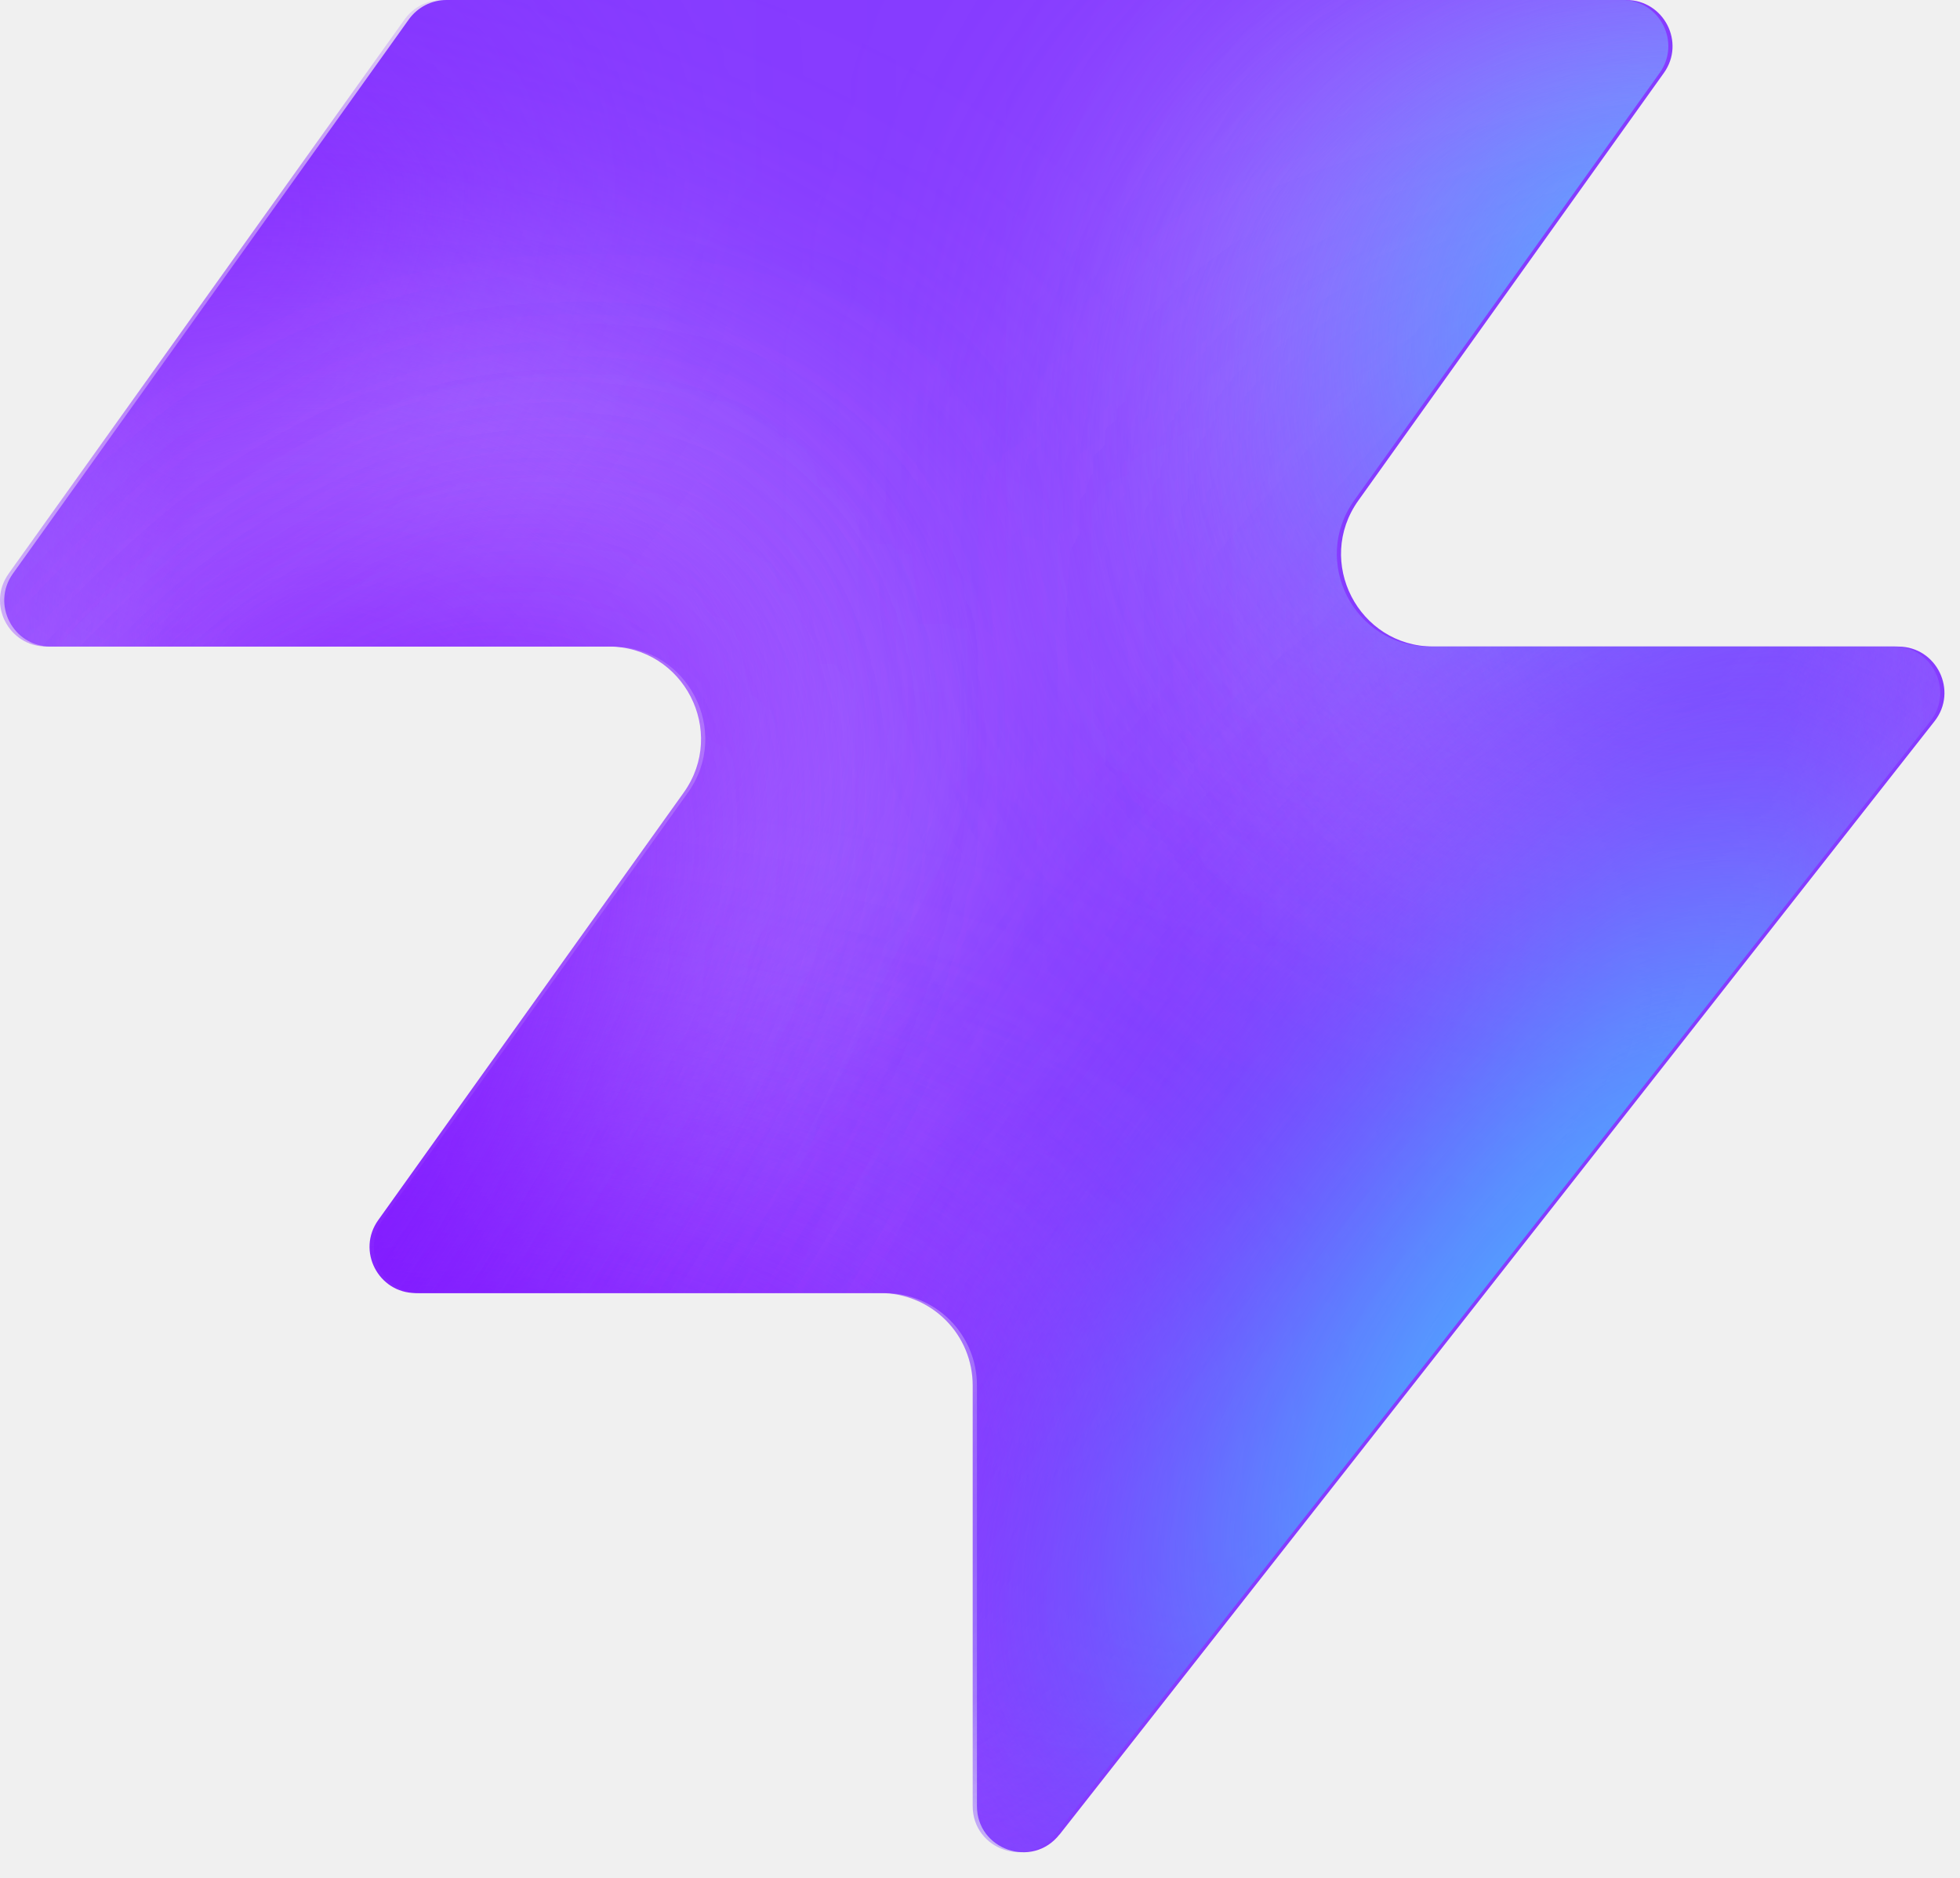
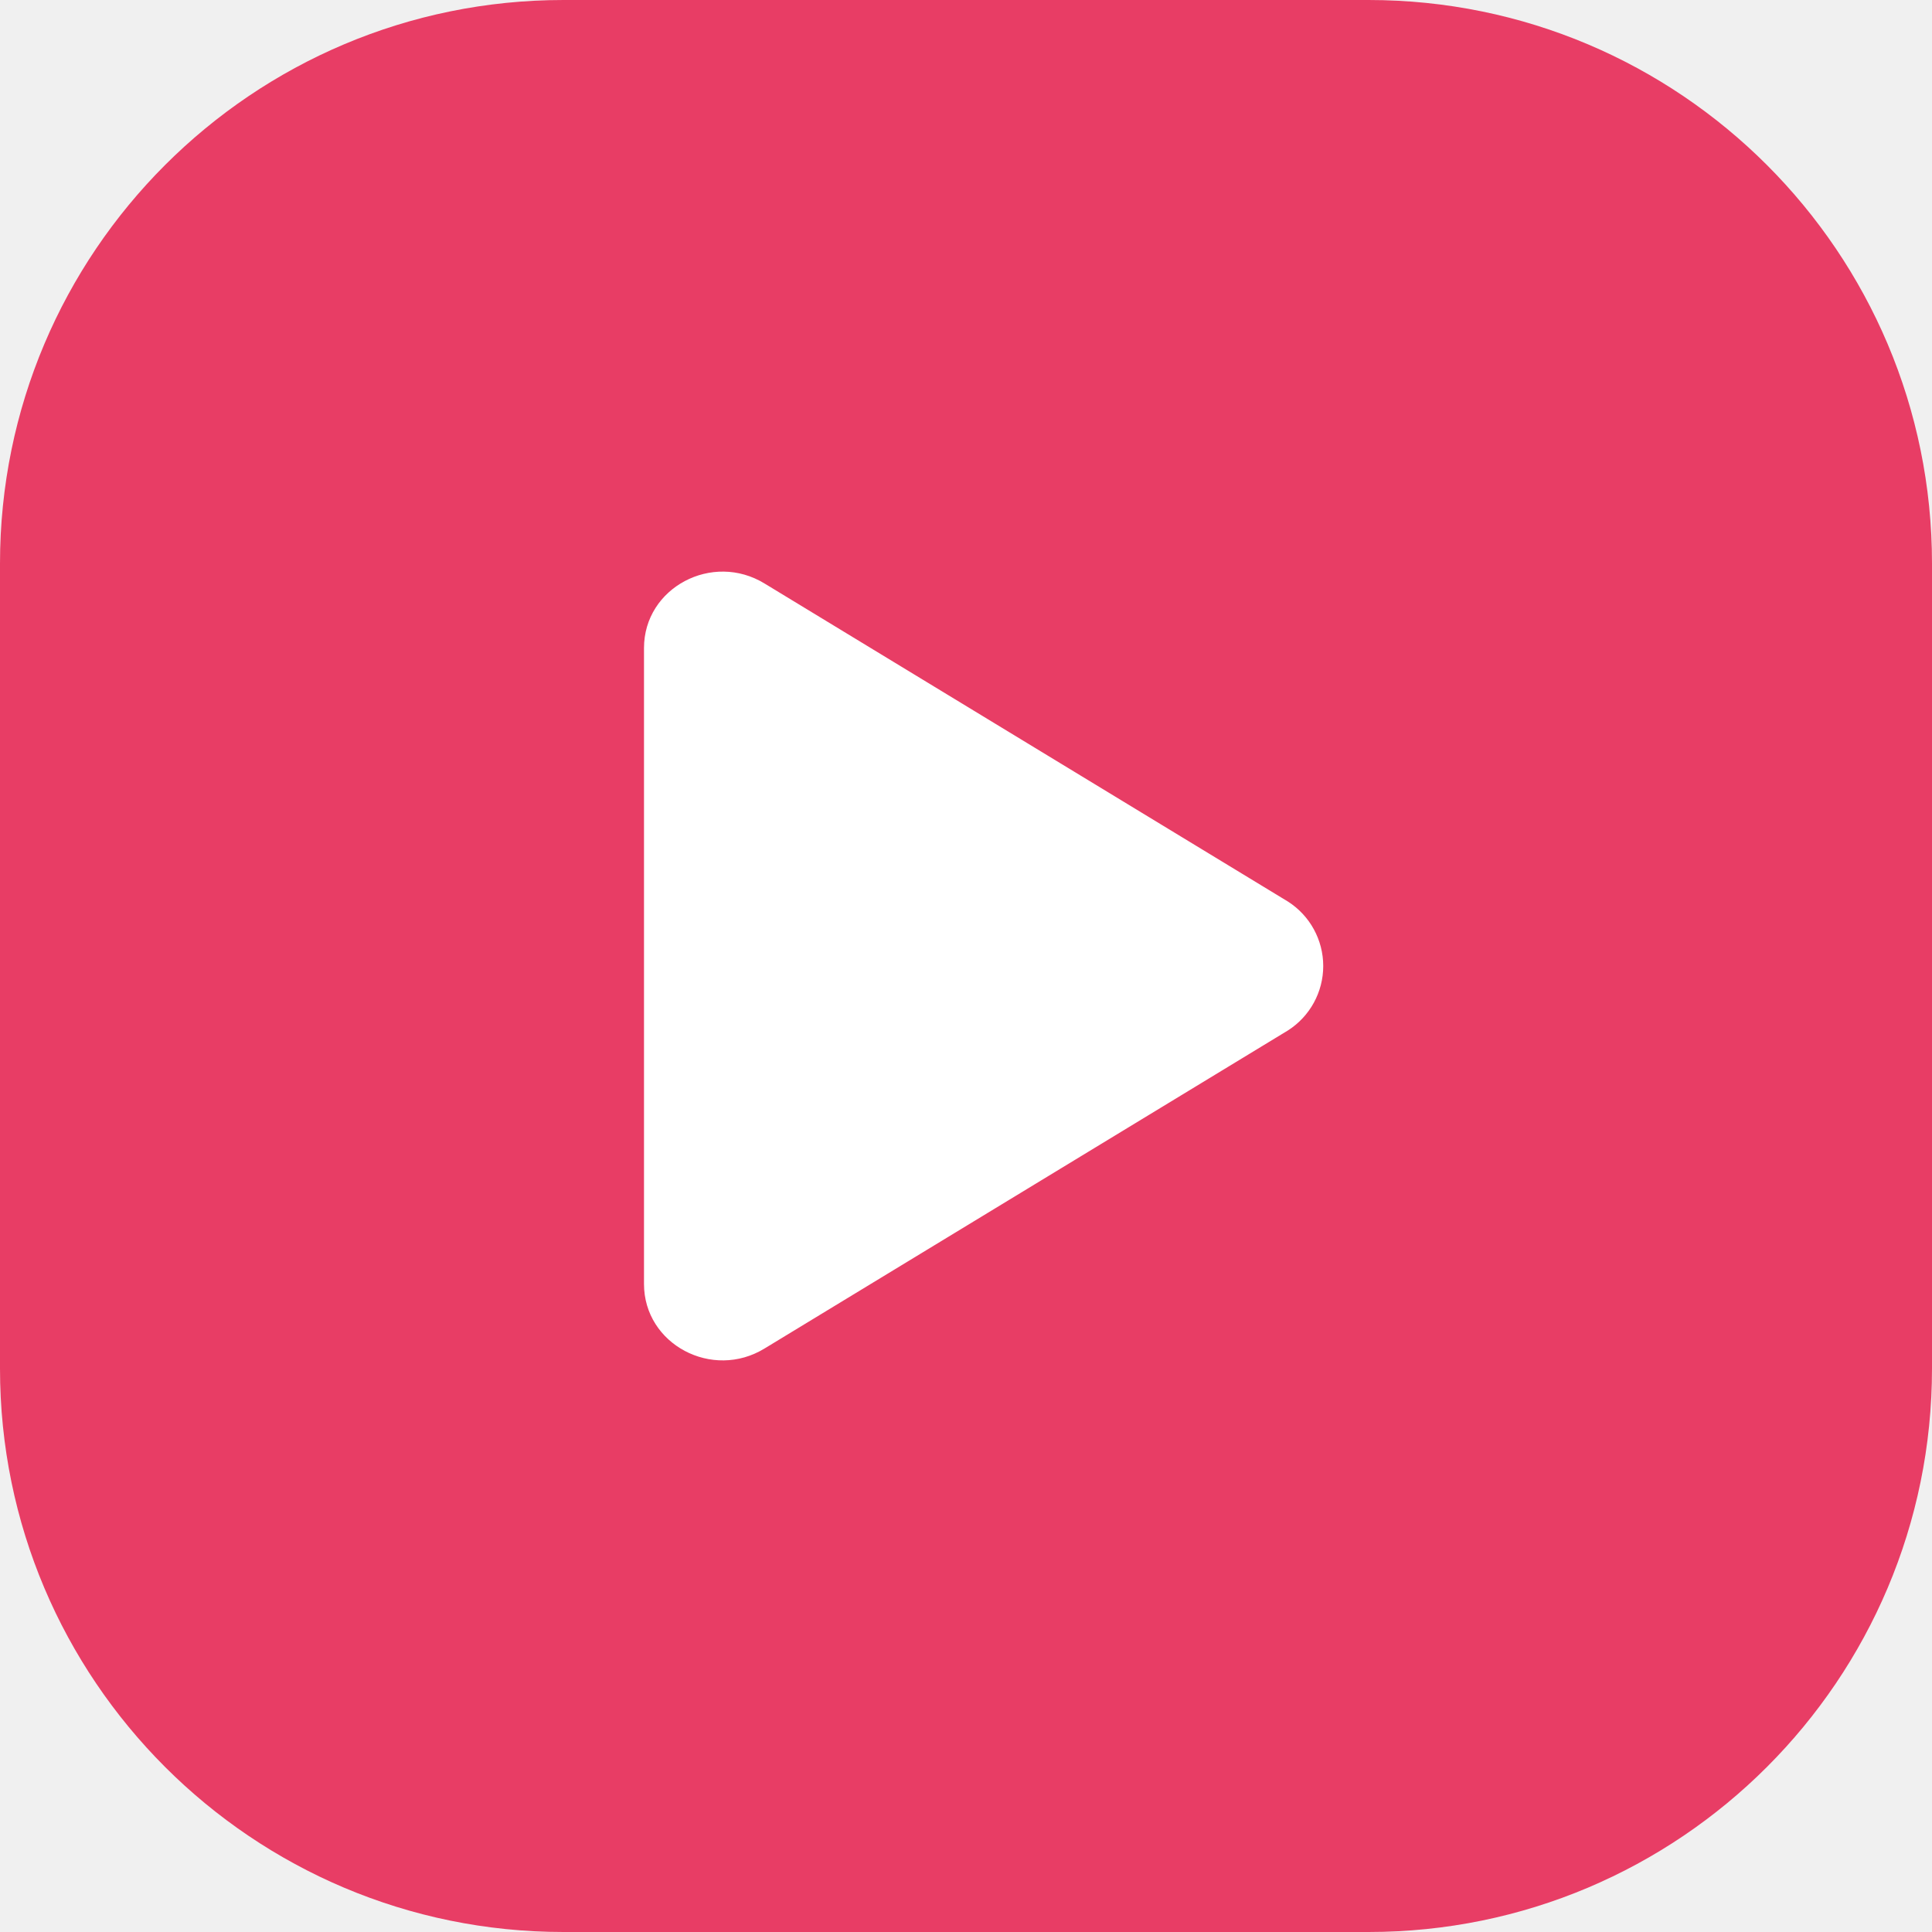
- <svg xmlns="http://www.w3.org/2000/svg" width="48" height="46" fill="none" viewBox="0 0 48 46">
-   <path fill="#863bff" d="M25.946 44.938c-.664.845-2.021.375-2.021-.698V33.937a2.26 2.26 0 0 0-2.262-2.262H10.287c-.92 0-1.456-1.04-.92-1.788l7.48-10.471c1.07-1.497 0-3.578-1.842-3.578H1.237c-.92 0-1.456-1.04-.92-1.788L10.013.474c.214-.297.556-.474.92-.474h28.894c.92 0 1.456 1.04.92 1.788l-7.48 10.471c-1.07 1.498 0 3.579 1.842 3.579h11.377c.943 0 1.473 1.088.89 1.83L25.947 44.94z" style="fill:#863bff;fill:color(display-p3 .525 .23 1);fill-opacity:1" />
-   <mask id="a" width="48" height="46" x="0" y="0" maskUnits="userSpaceOnUse" style="mask-type:alpha">
-     <path fill="#000" d="M25.842 44.938c-.664.844-2.021.375-2.021-.698V33.937a2.26 2.26 0 0 0-2.262-2.262H10.183c-.92 0-1.456-1.04-.92-1.788l7.48-10.471c1.07-1.498 0-3.579-1.842-3.579H1.133c-.92 0-1.456-1.04-.92-1.787L9.91.473c.214-.297.556-.474.92-.474h28.894c.92 0 1.456 1.04.92 1.788l-7.48 10.471c-1.07 1.498 0 3.578 1.842 3.578h11.377c.943 0 1.473 1.088.89 1.832L25.843 44.94z" style="fill:#000;fill-opacity:1" />
-   </mask>
-   <g mask="url(#a)">
-     <g filter="url(#b)">
-       <ellipse cx="5.508" cy="14.704" fill="#ede6ff" rx="5.508" ry="14.704" style="fill:#ede6ff;fill:color(display-p3 .927 .903 1);fill-opacity:1" transform="matrix(.00324 1 1 -.00324 -4.47 31.516)" />
-     </g>
-     <g filter="url(#c)">
-       <ellipse cx="10.399" cy="29.851" fill="#ede6ff" rx="10.399" ry="29.851" style="fill:#ede6ff;fill:color(display-p3 .927 .903 1);fill-opacity:1" transform="matrix(.00324 1 1 -.00324 -39.328 7.883)" />
-     </g>
-     <g filter="url(#d)">
-       <ellipse cx="5.508" cy="30.487" fill="#7e14ff" rx="5.508" ry="30.487" style="fill:#7e14ff;fill:color(display-p3 .492 .077 1);fill-opacity:1" transform="rotate(89.814 -25.913 -14.639)scale(1 -1)" />
-     </g>
-     <g filter="url(#e)">
-       <ellipse cx="5.508" cy="30.599" fill="#7e14ff" rx="5.508" ry="30.599" style="fill:#7e14ff;fill:color(display-p3 .492 .077 1);fill-opacity:1" transform="rotate(89.814 -32.644 -3.334)scale(1 -1)" />
-     </g>
-     <g filter="url(#f)">
-       <ellipse cx="5.508" cy="30.599" fill="#7e14ff" rx="5.508" ry="30.599" style="fill:#7e14ff;fill:color(display-p3 .492 .077 1);fill-opacity:1" transform="matrix(.00324 1 1 -.00324 -34.34 30.47)" />
-     </g>
-     <g filter="url(#g)">
-       <ellipse cx="14.072" cy="22.078" fill="#ede6ff" rx="14.072" ry="22.078" style="fill:#ede6ff;fill:color(display-p3 .927 .903 1);fill-opacity:1" transform="rotate(93.35 24.506 48.493)scale(-1 1)" />
-     </g>
-     <g filter="url(#h)">
-       <ellipse cx="3.47" cy="21.501" fill="#7e14ff" rx="3.47" ry="21.501" style="fill:#7e14ff;fill:color(display-p3 .492 .077 1);fill-opacity:1" transform="rotate(89.009 28.708 47.59)scale(-1 1)" />
-     </g>
-     <g filter="url(#i)">
-       <ellipse cx="3.47" cy="21.501" fill="#7e14ff" rx="3.47" ry="21.501" style="fill:#7e14ff;fill:color(display-p3 .492 .077 1);fill-opacity:1" transform="rotate(89.009 28.708 47.59)scale(-1 1)" />
-     </g>
-     <g filter="url(#j)">
-       <ellipse cx=".387" cy="8.972" fill="#7e14ff" rx="4.407" ry="29.108" style="fill:#7e14ff;fill:color(display-p3 .492 .077 1);fill-opacity:1" transform="rotate(39.51 .387 8.972)" />
-     </g>
-     <g filter="url(#k)">
-       <ellipse cx="47.523" cy="-6.092" fill="#7e14ff" rx="4.407" ry="29.108" style="fill:#7e14ff;fill:color(display-p3 .492 .077 1);fill-opacity:1" transform="rotate(37.892 47.523 -6.092)" />
-     </g>
-     <g filter="url(#l)">
-       <ellipse cx="41.412" cy="6.333" fill="#47bfff" rx="5.971" ry="9.665" style="fill:#47bfff;fill:color(display-p3 .28 .748 1);fill-opacity:1" transform="rotate(37.892 41.412 6.333)" />
-     </g>
-     <g filter="url(#m)">
-       <ellipse cx="-1.879" cy="38.332" fill="#7e14ff" rx="4.407" ry="29.108" style="fill:#7e14ff;fill:color(display-p3 .492 .077 1);fill-opacity:1" transform="rotate(37.892 -1.88 38.332)" />
-     </g>
-     <g filter="url(#n)">
-       <ellipse cx="-1.879" cy="38.332" fill="#7e14ff" rx="4.407" ry="29.108" style="fill:#7e14ff;fill:color(display-p3 .492 .077 1);fill-opacity:1" transform="rotate(37.892 -1.88 38.332)" />
-     </g>
-     <g filter="url(#o)">
-       <ellipse cx="35.651" cy="29.907" fill="#7e14ff" rx="4.407" ry="29.108" style="fill:#7e14ff;fill:color(display-p3 .492 .077 1);fill-opacity:1" transform="rotate(37.892 35.651 29.907)" />
-     </g>
-     <g filter="url(#p)">
-       <ellipse cx="38.418" cy="32.4" fill="#47bfff" rx="5.971" ry="15.297" style="fill:#47bfff;fill:color(display-p3 .28 .748 1);fill-opacity:1" transform="rotate(37.892 38.418 32.4)" />
-     </g>
-   </g>
-   <defs>
-     <filter id="b" width="60.045" height="41.654" x="-19.77" y="16.149" color-interpolation-filters="sRGB" filterUnits="userSpaceOnUse">
-       <feFlood flood-opacity="0" result="BackgroundImageFix" />
-       <feBlend in="SourceGraphic" in2="BackgroundImageFix" result="shape" />
-       <feGaussianBlur result="effect1_foregroundBlur_2002_17158" stdDeviation="7.659" />
-     </filter>
-     <filter id="c" width="90.34" height="51.437" x="-54.613" y="-7.533" color-interpolation-filters="sRGB" filterUnits="userSpaceOnUse">
-       <feFlood flood-opacity="0" result="BackgroundImageFix" />
-       <feBlend in="SourceGraphic" in2="BackgroundImageFix" result="shape" />
-       <feGaussianBlur result="effect1_foregroundBlur_2002_17158" stdDeviation="7.659" />
-     </filter>
-     <filter id="d" width="79.355" height="29.4" x="-49.64" y="2.03" color-interpolation-filters="sRGB" filterUnits="userSpaceOnUse">
-       <feFlood flood-opacity="0" result="BackgroundImageFix" />
-       <feBlend in="SourceGraphic" in2="BackgroundImageFix" result="shape" />
-       <feGaussianBlur result="effect1_foregroundBlur_2002_17158" stdDeviation="4.596" />
-     </filter>
-     <filter id="e" width="79.579" height="29.4" x="-45.045" y="20.029" color-interpolation-filters="sRGB" filterUnits="userSpaceOnUse">
-       <feFlood flood-opacity="0" result="BackgroundImageFix" />
-       <feBlend in="SourceGraphic" in2="BackgroundImageFix" result="shape" />
-       <feGaussianBlur result="effect1_foregroundBlur_2002_17158" stdDeviation="4.596" />
-     </filter>
-     <filter id="f" width="79.579" height="29.4" x="-43.513" y="21.178" color-interpolation-filters="sRGB" filterUnits="userSpaceOnUse">
-       <feFlood flood-opacity="0" result="BackgroundImageFix" />
-       <feBlend in="SourceGraphic" in2="BackgroundImageFix" result="shape" />
-       <feGaussianBlur result="effect1_foregroundBlur_2002_17158" stdDeviation="4.596" />
-     </filter>
-     <filter id="g" width="74.749" height="58.852" x="15.756" y="-17.901" color-interpolation-filters="sRGB" filterUnits="userSpaceOnUse">
-       <feFlood flood-opacity="0" result="BackgroundImageFix" />
-       <feBlend in="SourceGraphic" in2="BackgroundImageFix" result="shape" />
-       <feGaussianBlur result="effect1_foregroundBlur_2002_17158" stdDeviation="7.659" />
-     </filter>
-     <filter id="h" width="61.377" height="25.362" x="23.548" y="2.284" color-interpolation-filters="sRGB" filterUnits="userSpaceOnUse">
-       <feFlood flood-opacity="0" result="BackgroundImageFix" />
-       <feBlend in="SourceGraphic" in2="BackgroundImageFix" result="shape" />
-       <feGaussianBlur result="effect1_foregroundBlur_2002_17158" stdDeviation="4.596" />
-     </filter>
-     <filter id="i" width="61.377" height="25.362" x="23.548" y="2.284" color-interpolation-filters="sRGB" filterUnits="userSpaceOnUse">
-       <feFlood flood-opacity="0" result="BackgroundImageFix" />
-       <feBlend in="SourceGraphic" in2="BackgroundImageFix" result="shape" />
-       <feGaussianBlur result="effect1_foregroundBlur_2002_17158" stdDeviation="4.596" />
-     </filter>
-     <filter id="j" width="56.045" height="63.649" x="-27.636" y="-22.853" color-interpolation-filters="sRGB" filterUnits="userSpaceOnUse">
-       <feFlood flood-opacity="0" result="BackgroundImageFix" />
-       <feBlend in="SourceGraphic" in2="BackgroundImageFix" result="shape" />
-       <feGaussianBlur result="effect1_foregroundBlur_2002_17158" stdDeviation="4.596" />
-     </filter>
-     <filter id="k" width="54.814" height="64.646" x="20.116" y="-38.415" color-interpolation-filters="sRGB" filterUnits="userSpaceOnUse">
-       <feFlood flood-opacity="0" result="BackgroundImageFix" />
-       <feBlend in="SourceGraphic" in2="BackgroundImageFix" result="shape" />
-       <feGaussianBlur result="effect1_foregroundBlur_2002_17158" stdDeviation="4.596" />
-     </filter>
-     <filter id="l" width="33.541" height="35.313" x="24.641" y="-11.323" color-interpolation-filters="sRGB" filterUnits="userSpaceOnUse">
-       <feFlood flood-opacity="0" result="BackgroundImageFix" />
-       <feBlend in="SourceGraphic" in2="BackgroundImageFix" result="shape" />
-       <feGaussianBlur result="effect1_foregroundBlur_2002_17158" stdDeviation="4.596" />
-     </filter>
-     <filter id="m" width="54.814" height="64.646" x="-29.286" y="6.009" color-interpolation-filters="sRGB" filterUnits="userSpaceOnUse">
-       <feFlood flood-opacity="0" result="BackgroundImageFix" />
-       <feBlend in="SourceGraphic" in2="BackgroundImageFix" result="shape" />
-       <feGaussianBlur result="effect1_foregroundBlur_2002_17158" stdDeviation="4.596" />
-     </filter>
-     <filter id="n" width="54.814" height="64.646" x="-29.286" y="6.009" color-interpolation-filters="sRGB" filterUnits="userSpaceOnUse">
-       <feFlood flood-opacity="0" result="BackgroundImageFix" />
-       <feBlend in="SourceGraphic" in2="BackgroundImageFix" result="shape" />
-       <feGaussianBlur result="effect1_foregroundBlur_2002_17158" stdDeviation="4.596" />
-     </filter>
-     <filter id="o" width="54.814" height="64.646" x="8.244" y="-2.416" color-interpolation-filters="sRGB" filterUnits="userSpaceOnUse">
-       <feFlood flood-opacity="0" result="BackgroundImageFix" />
-       <feBlend in="SourceGraphic" in2="BackgroundImageFix" result="shape" />
-       <feGaussianBlur result="effect1_foregroundBlur_2002_17158" stdDeviation="4.596" />
-     </filter>
-     <filter id="p" width="39.409" height="43.623" x="18.713" y="10.588" color-interpolation-filters="sRGB" filterUnits="userSpaceOnUse">
-       <feFlood flood-opacity="0" result="BackgroundImageFix" />
-       <feBlend in="SourceGraphic" in2="BackgroundImageFix" result="shape" />
-       <feGaussianBlur result="effect1_foregroundBlur_2002_17158" stdDeviation="4.596" />
-     </filter>
-   </defs>
+ <svg xmlns="http://www.w3.org/2000/svg" viewBox="0 0 48 48">
+   <rect width="48" height="48" rx="14" fill="#e83d65" />
+   <path d="M19 14.5c-1.3-.8-3 .1-3 1.6v15.8c0 1.5 1.7 2.4 3 1.6l13-7.9a1.9 1.9 0 0 0 0-3.2l-13-7.9Z" fill="white" />
</svg>
